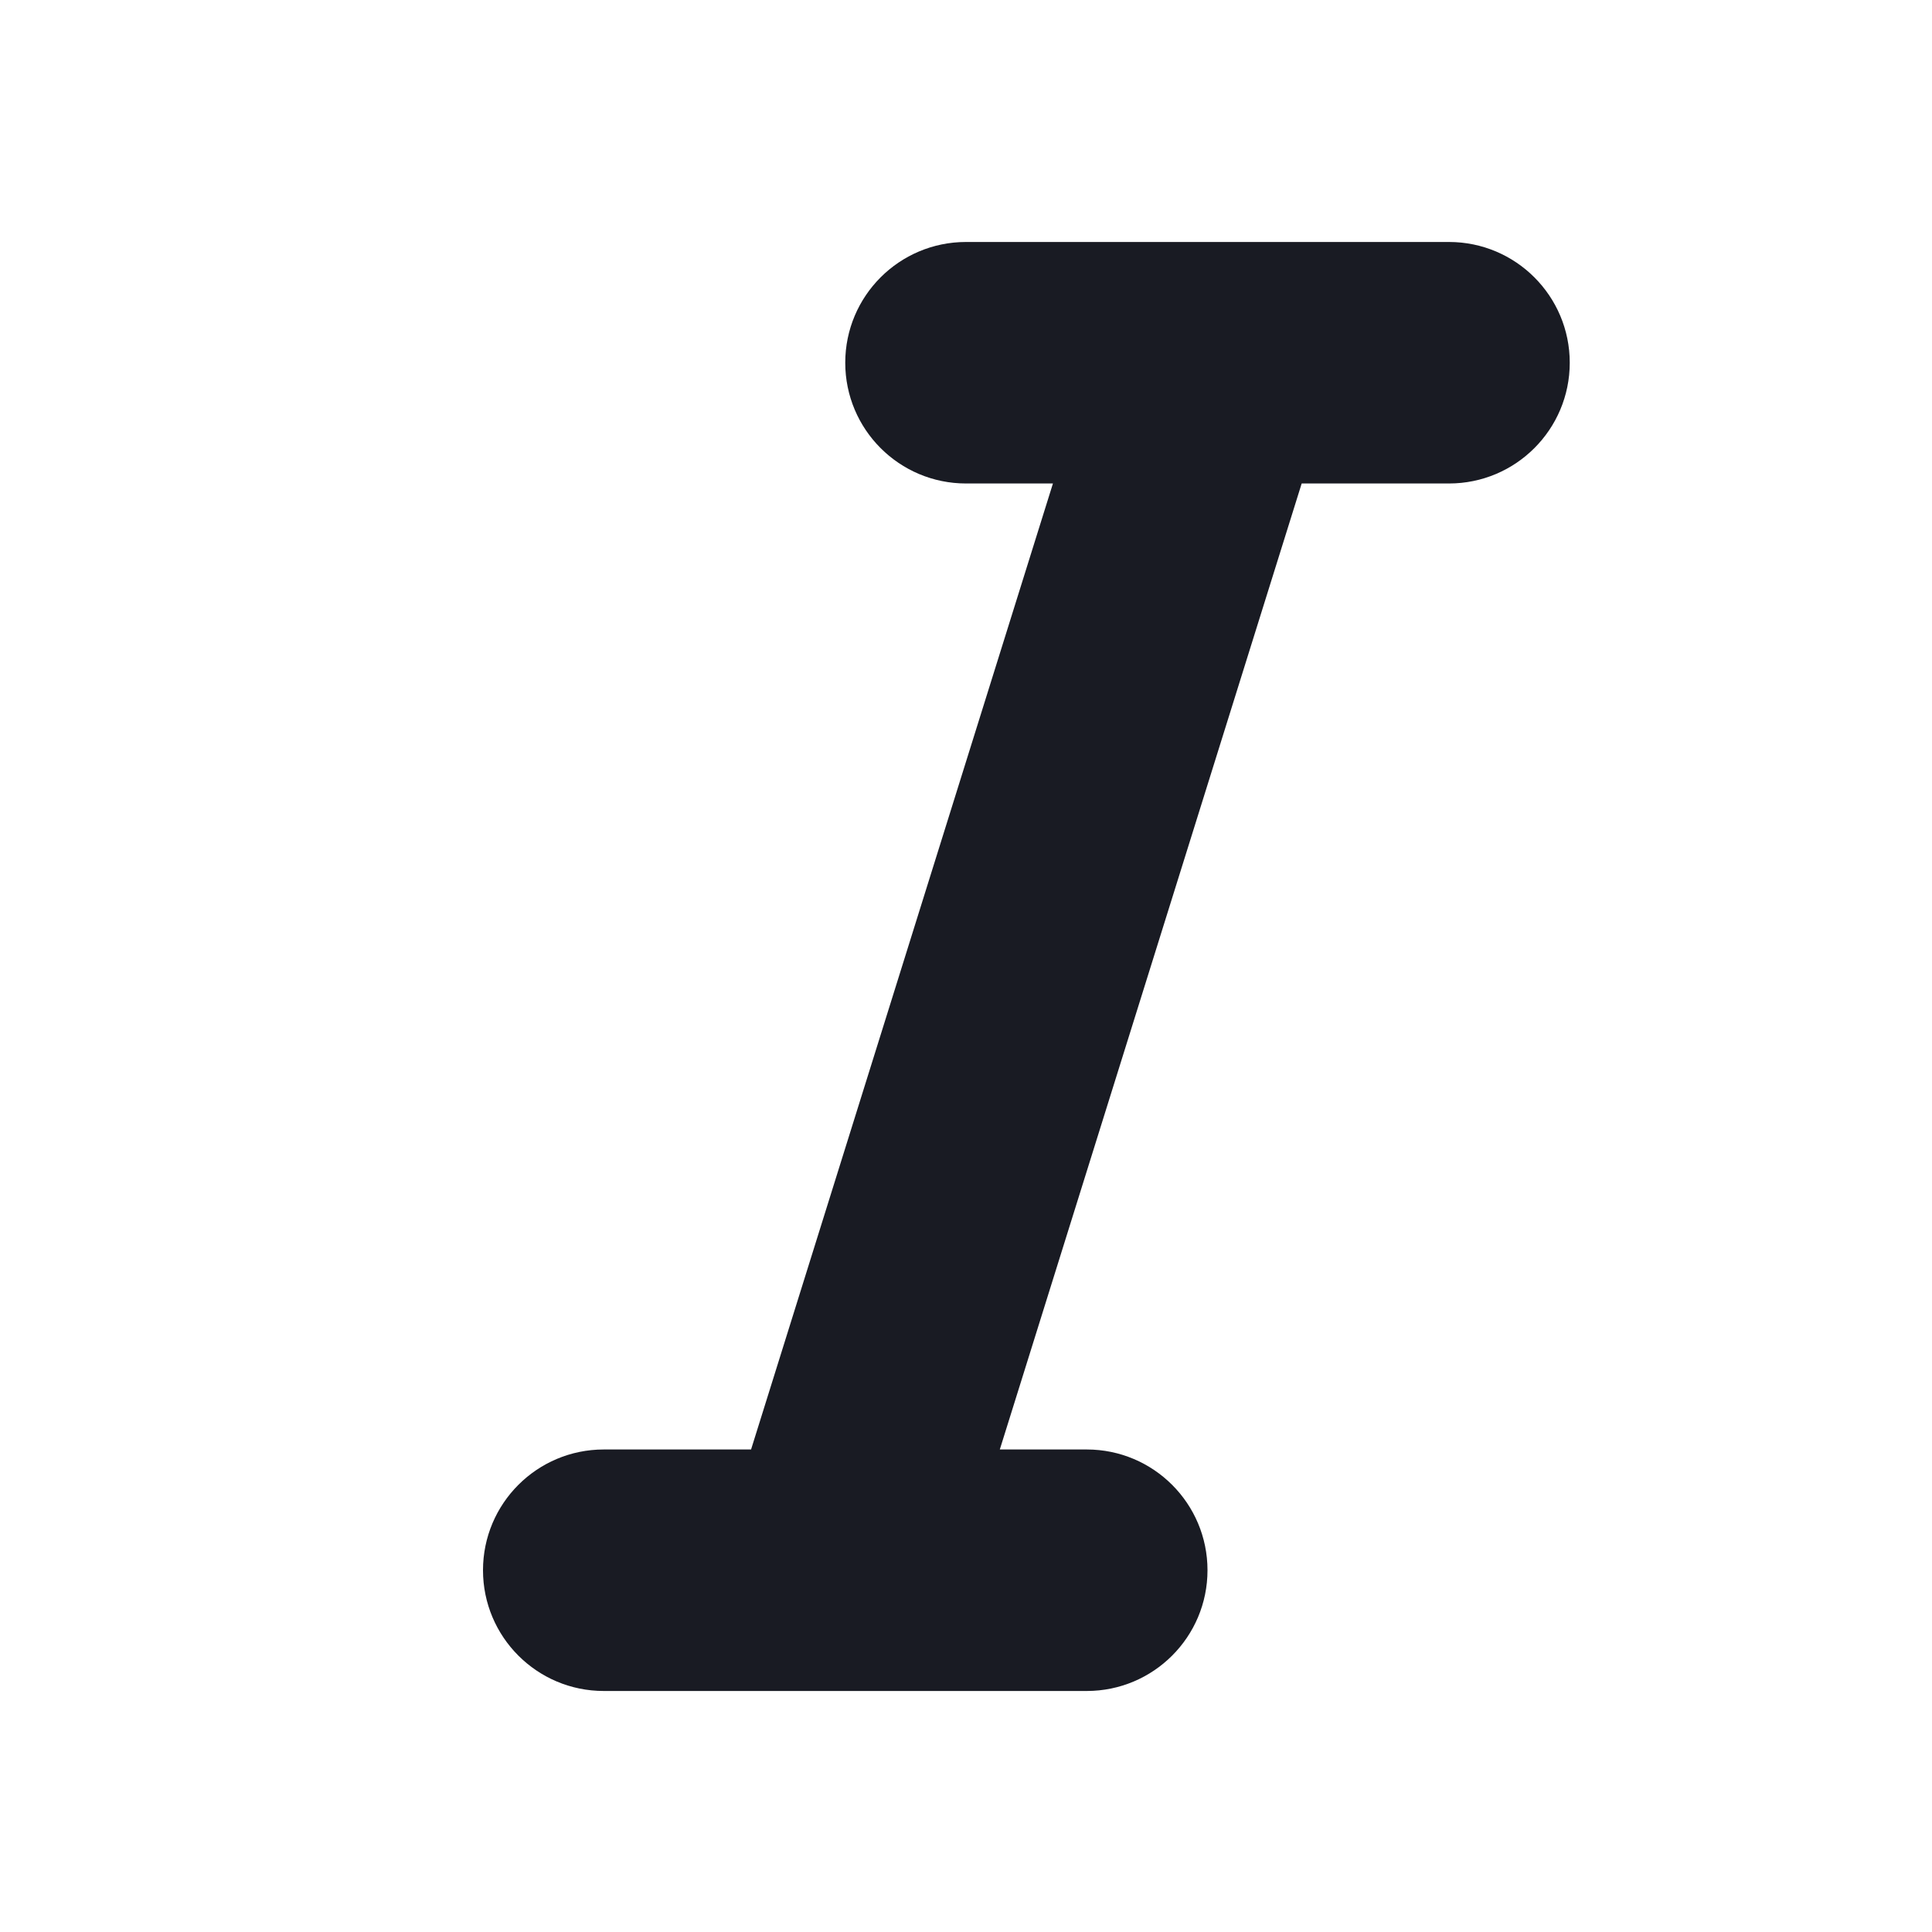
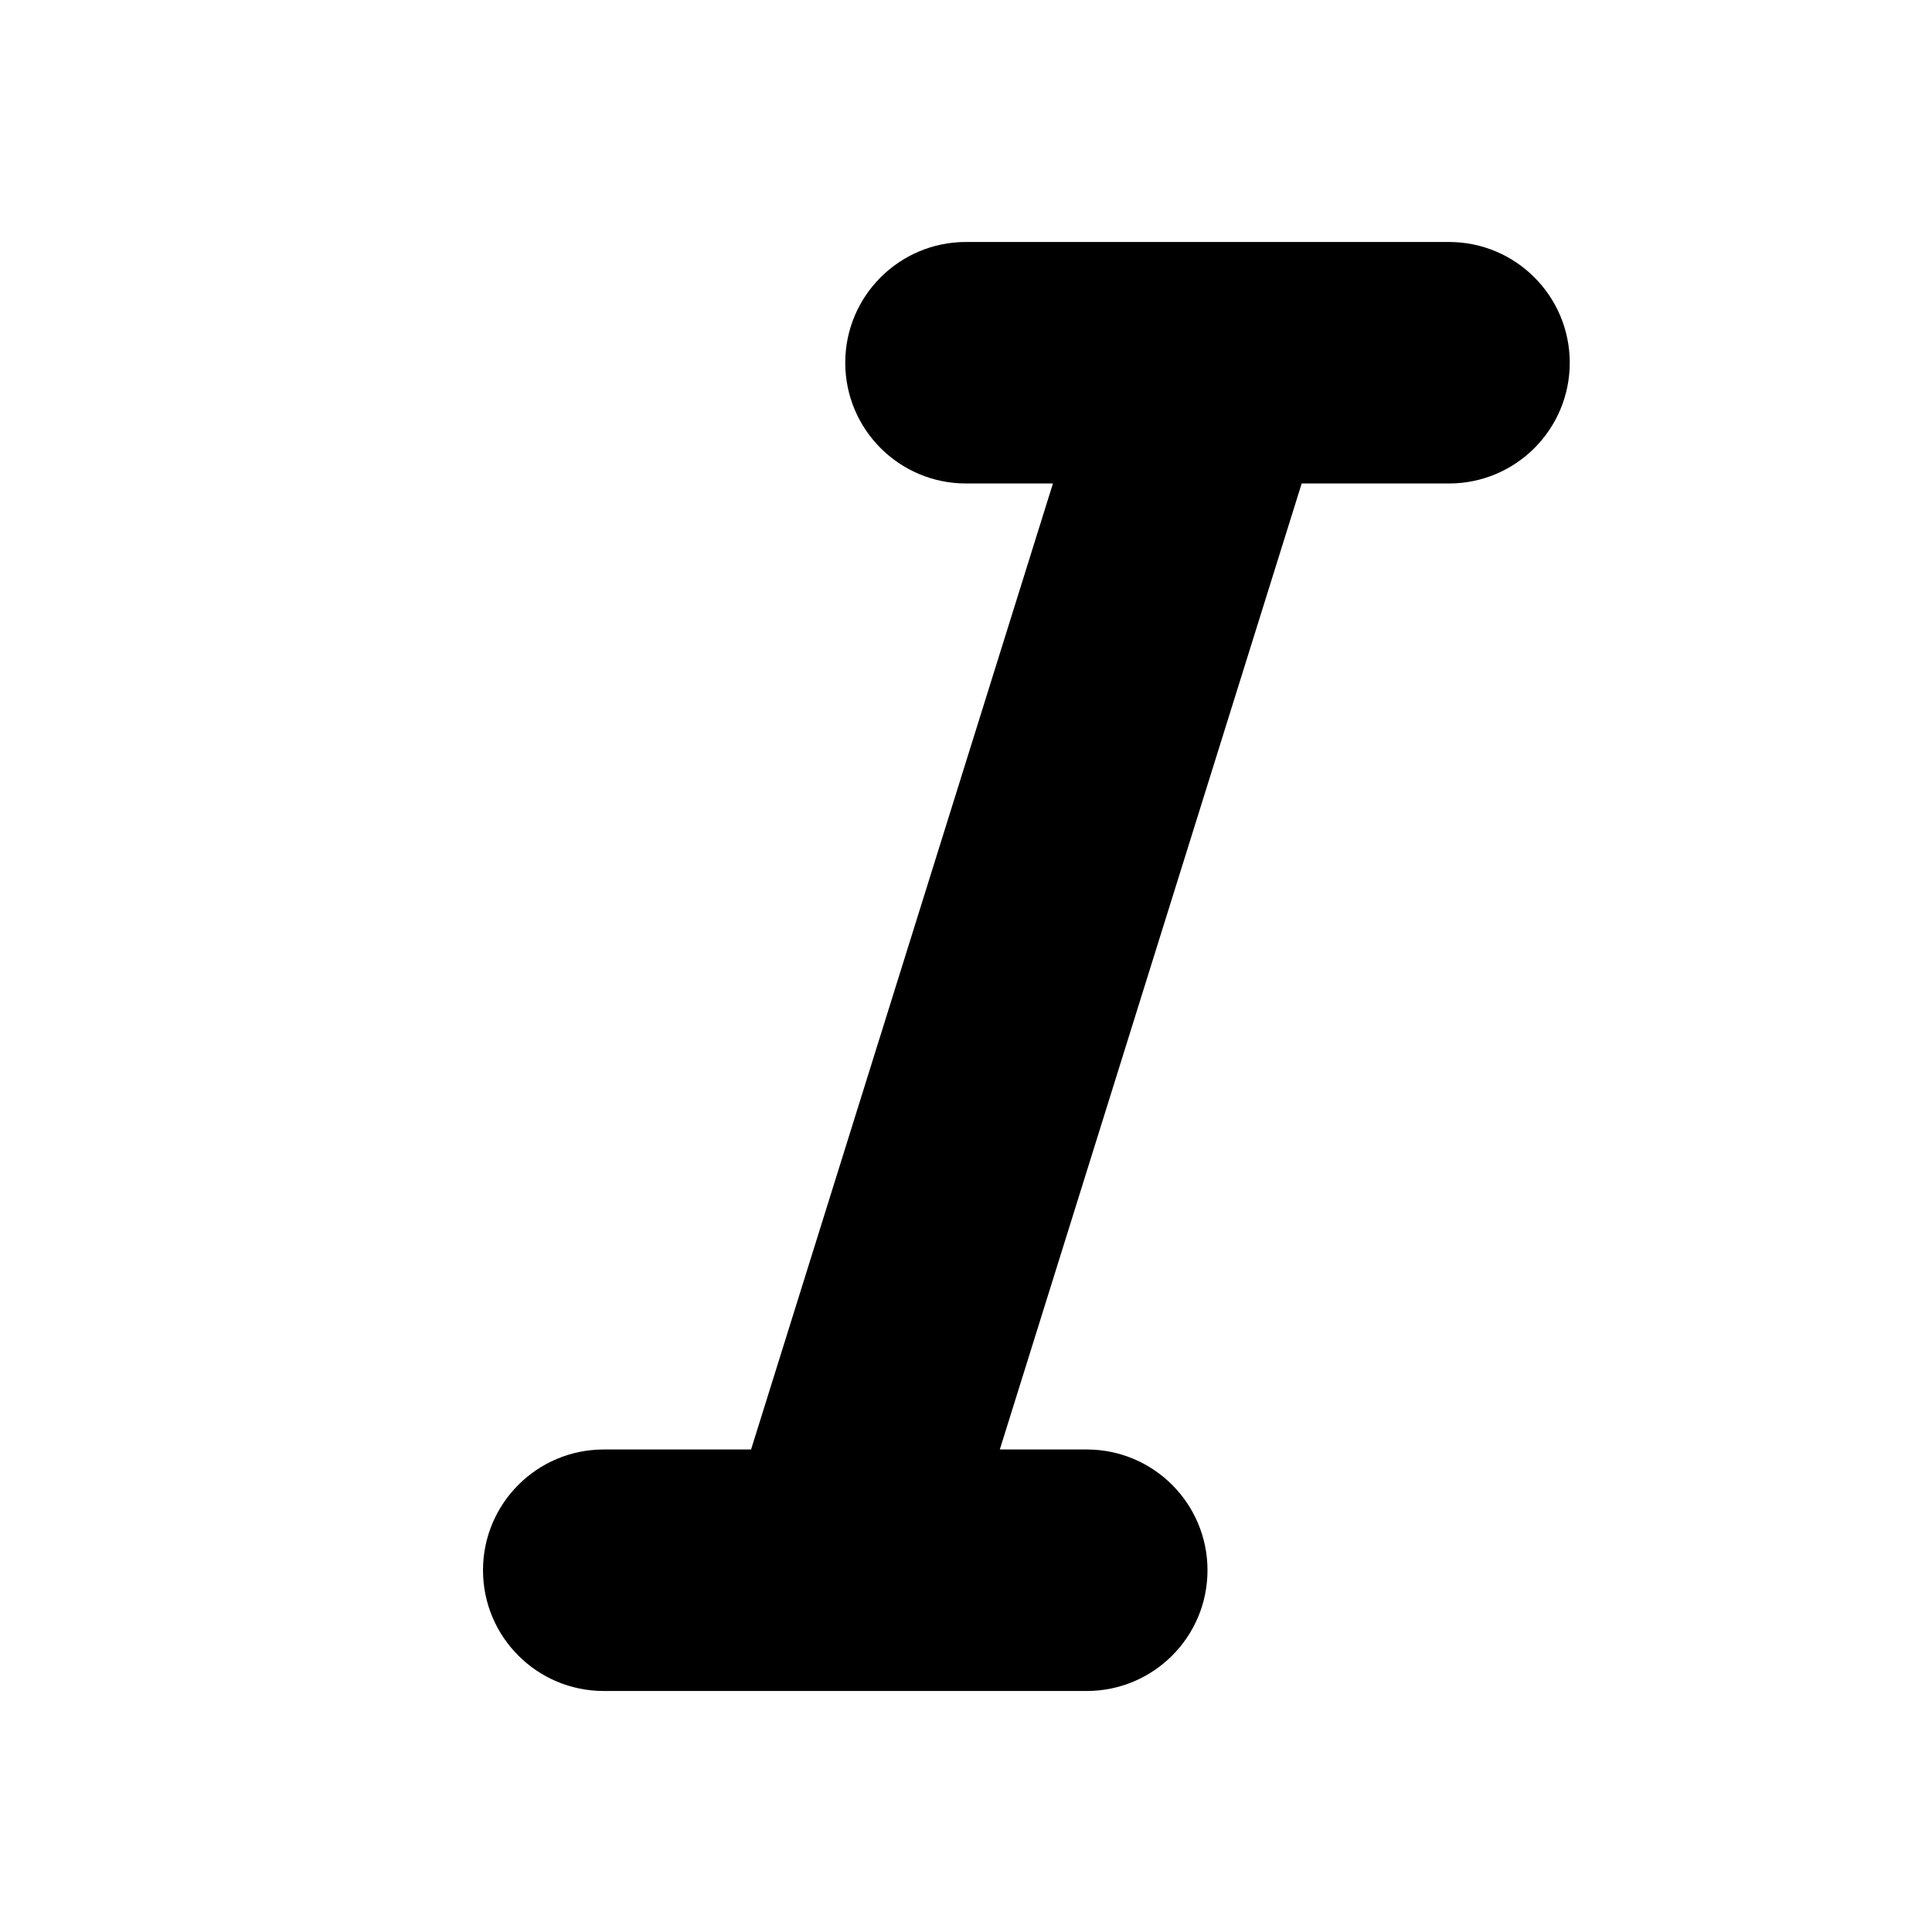
- <svg xmlns="http://www.w3.org/2000/svg" width="16" height="16" fill="none" viewBox="0 0 16 16">
-   <path fill="#191B23" d="M12 2.004a1 1 0 1 1 0 2h-1.22l-2.5 8H9a1 1 0 1 1 0 2H5a1 1 0 1 1 0-2h1.22l2.5-8H8a1 1 0 0 1 0-2h4Z" />
+ <svg xmlns="http://www.w3.org/2000/svg" width="16" height="16" viewBox="0 0 16 16">
+   <path d="M12 2.004a1 1 0 1 1 0 2h-1.22l-2.5 8H9a1 1 0 1 1 0 2H5a1 1 0 1 1 0-2h1.22l2.5-8H8a1 1 0 0 1 0-2h4Z" />
</svg>
